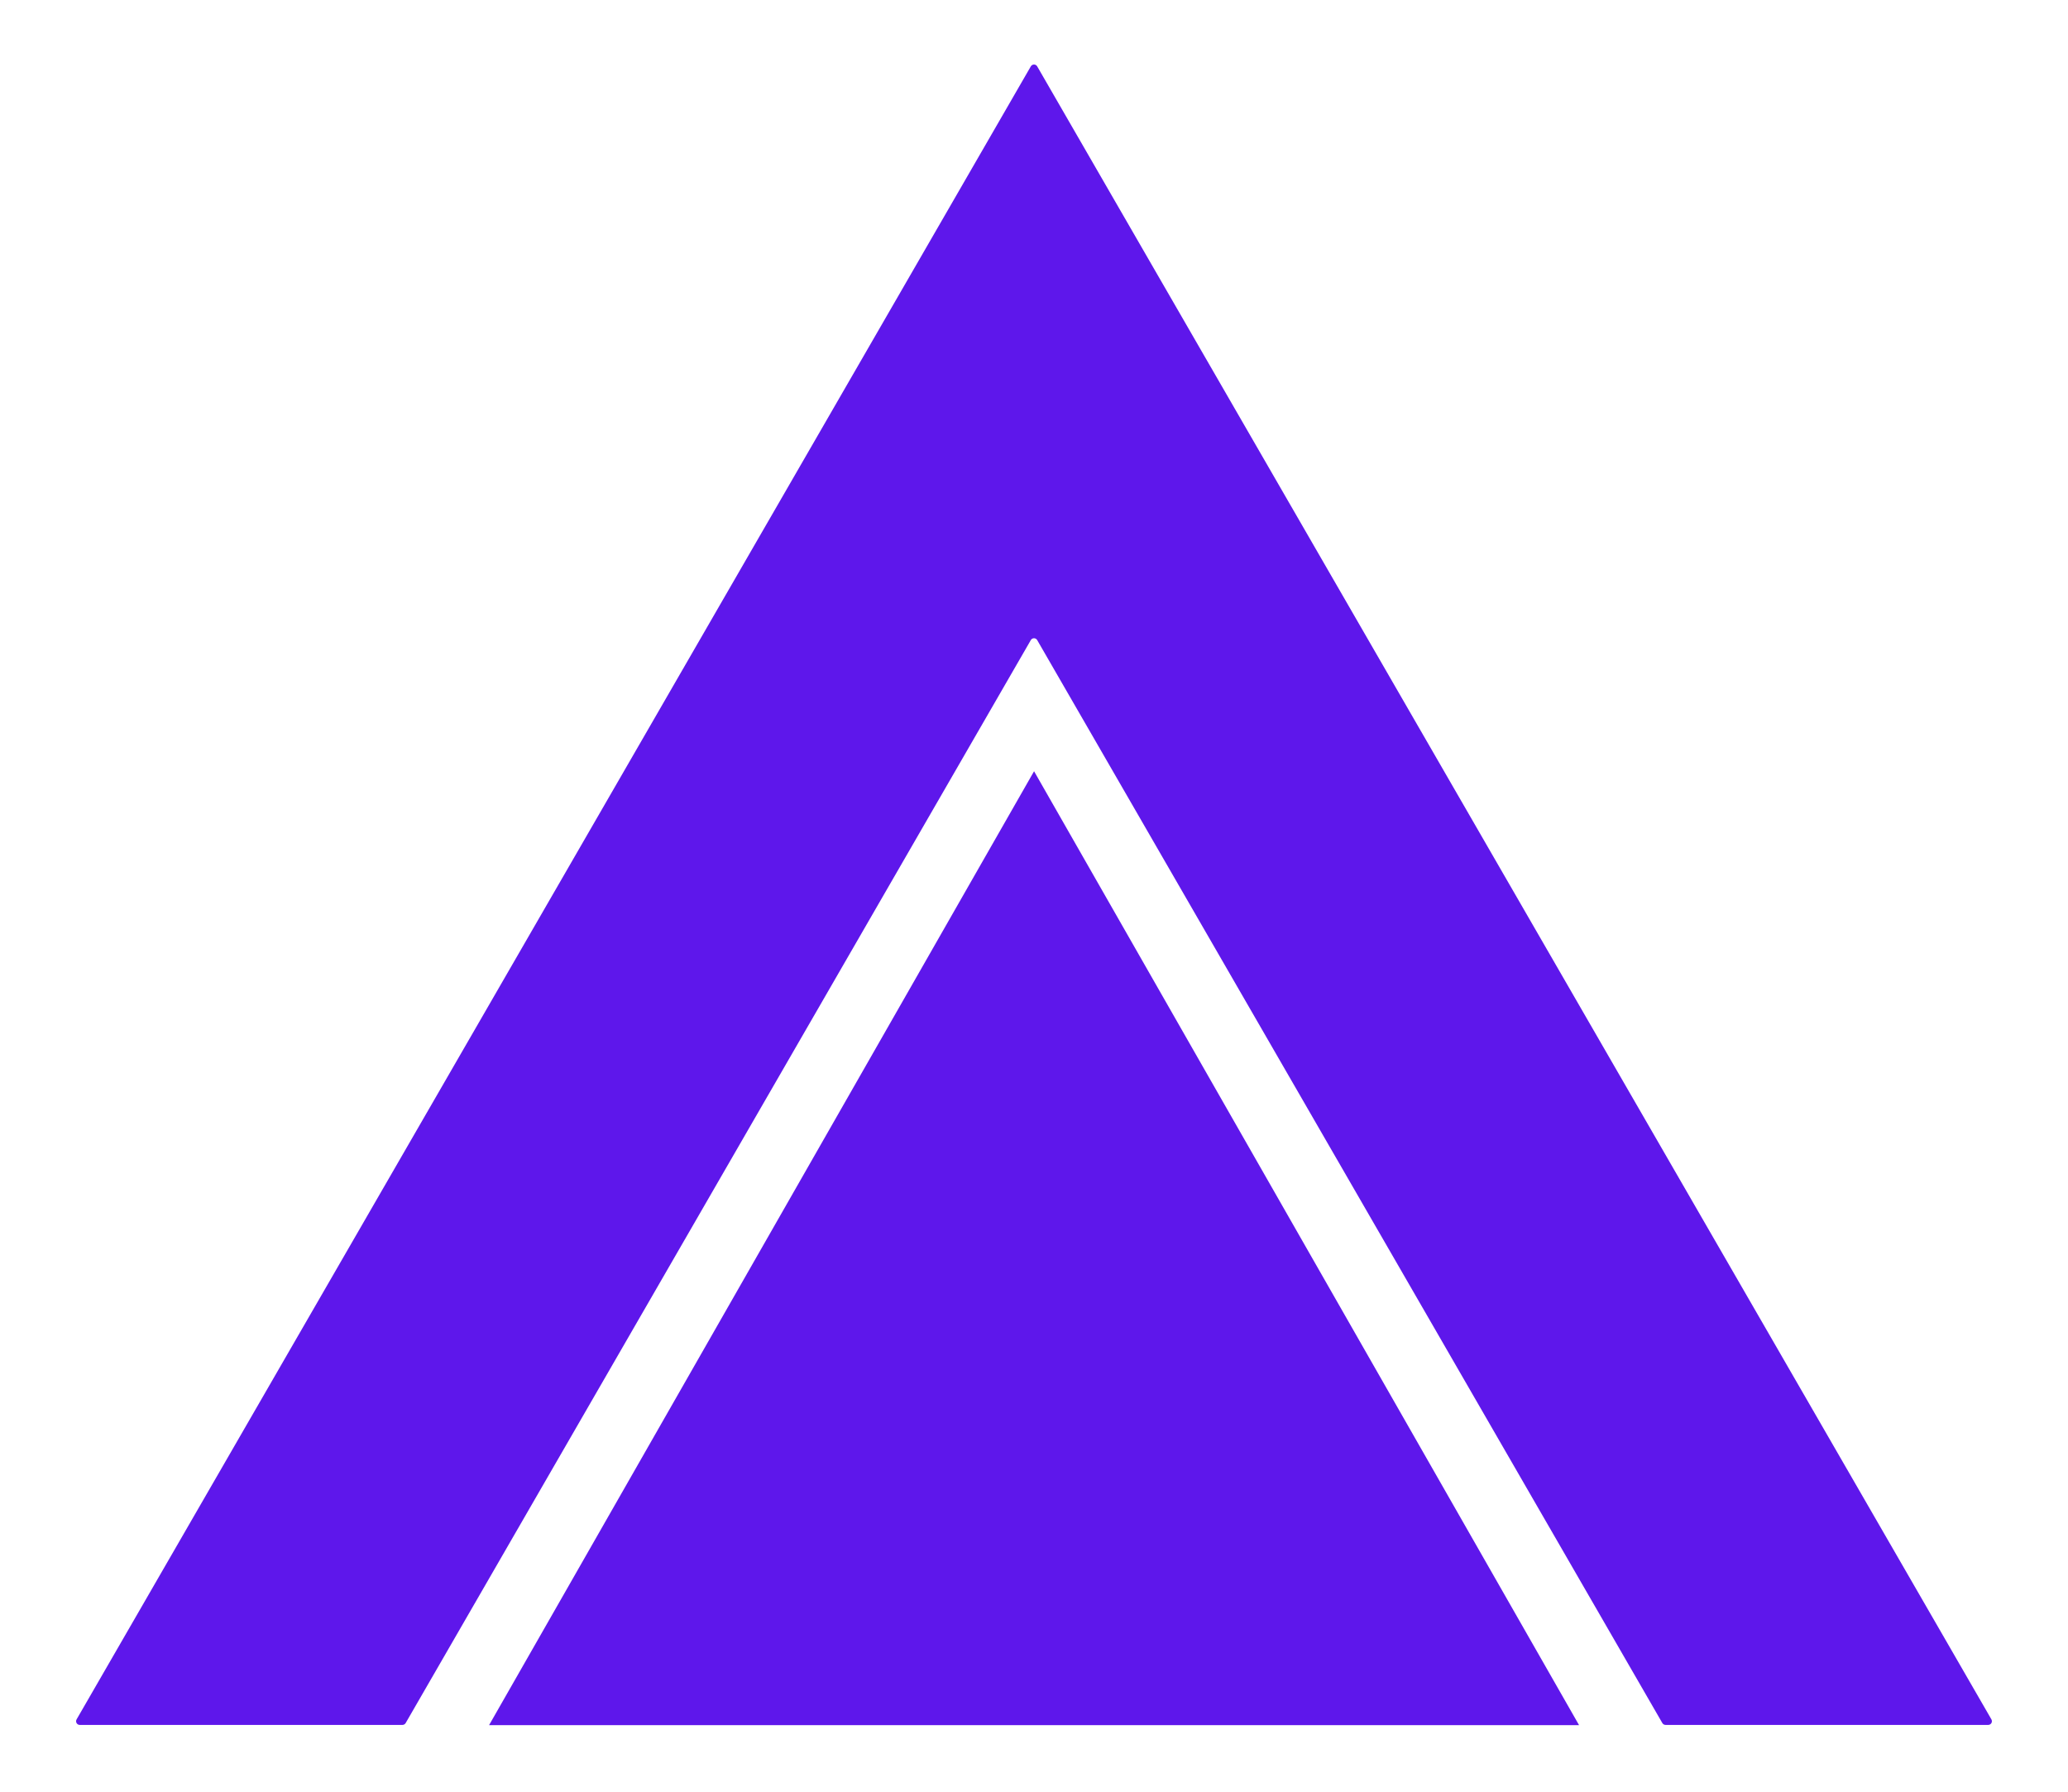
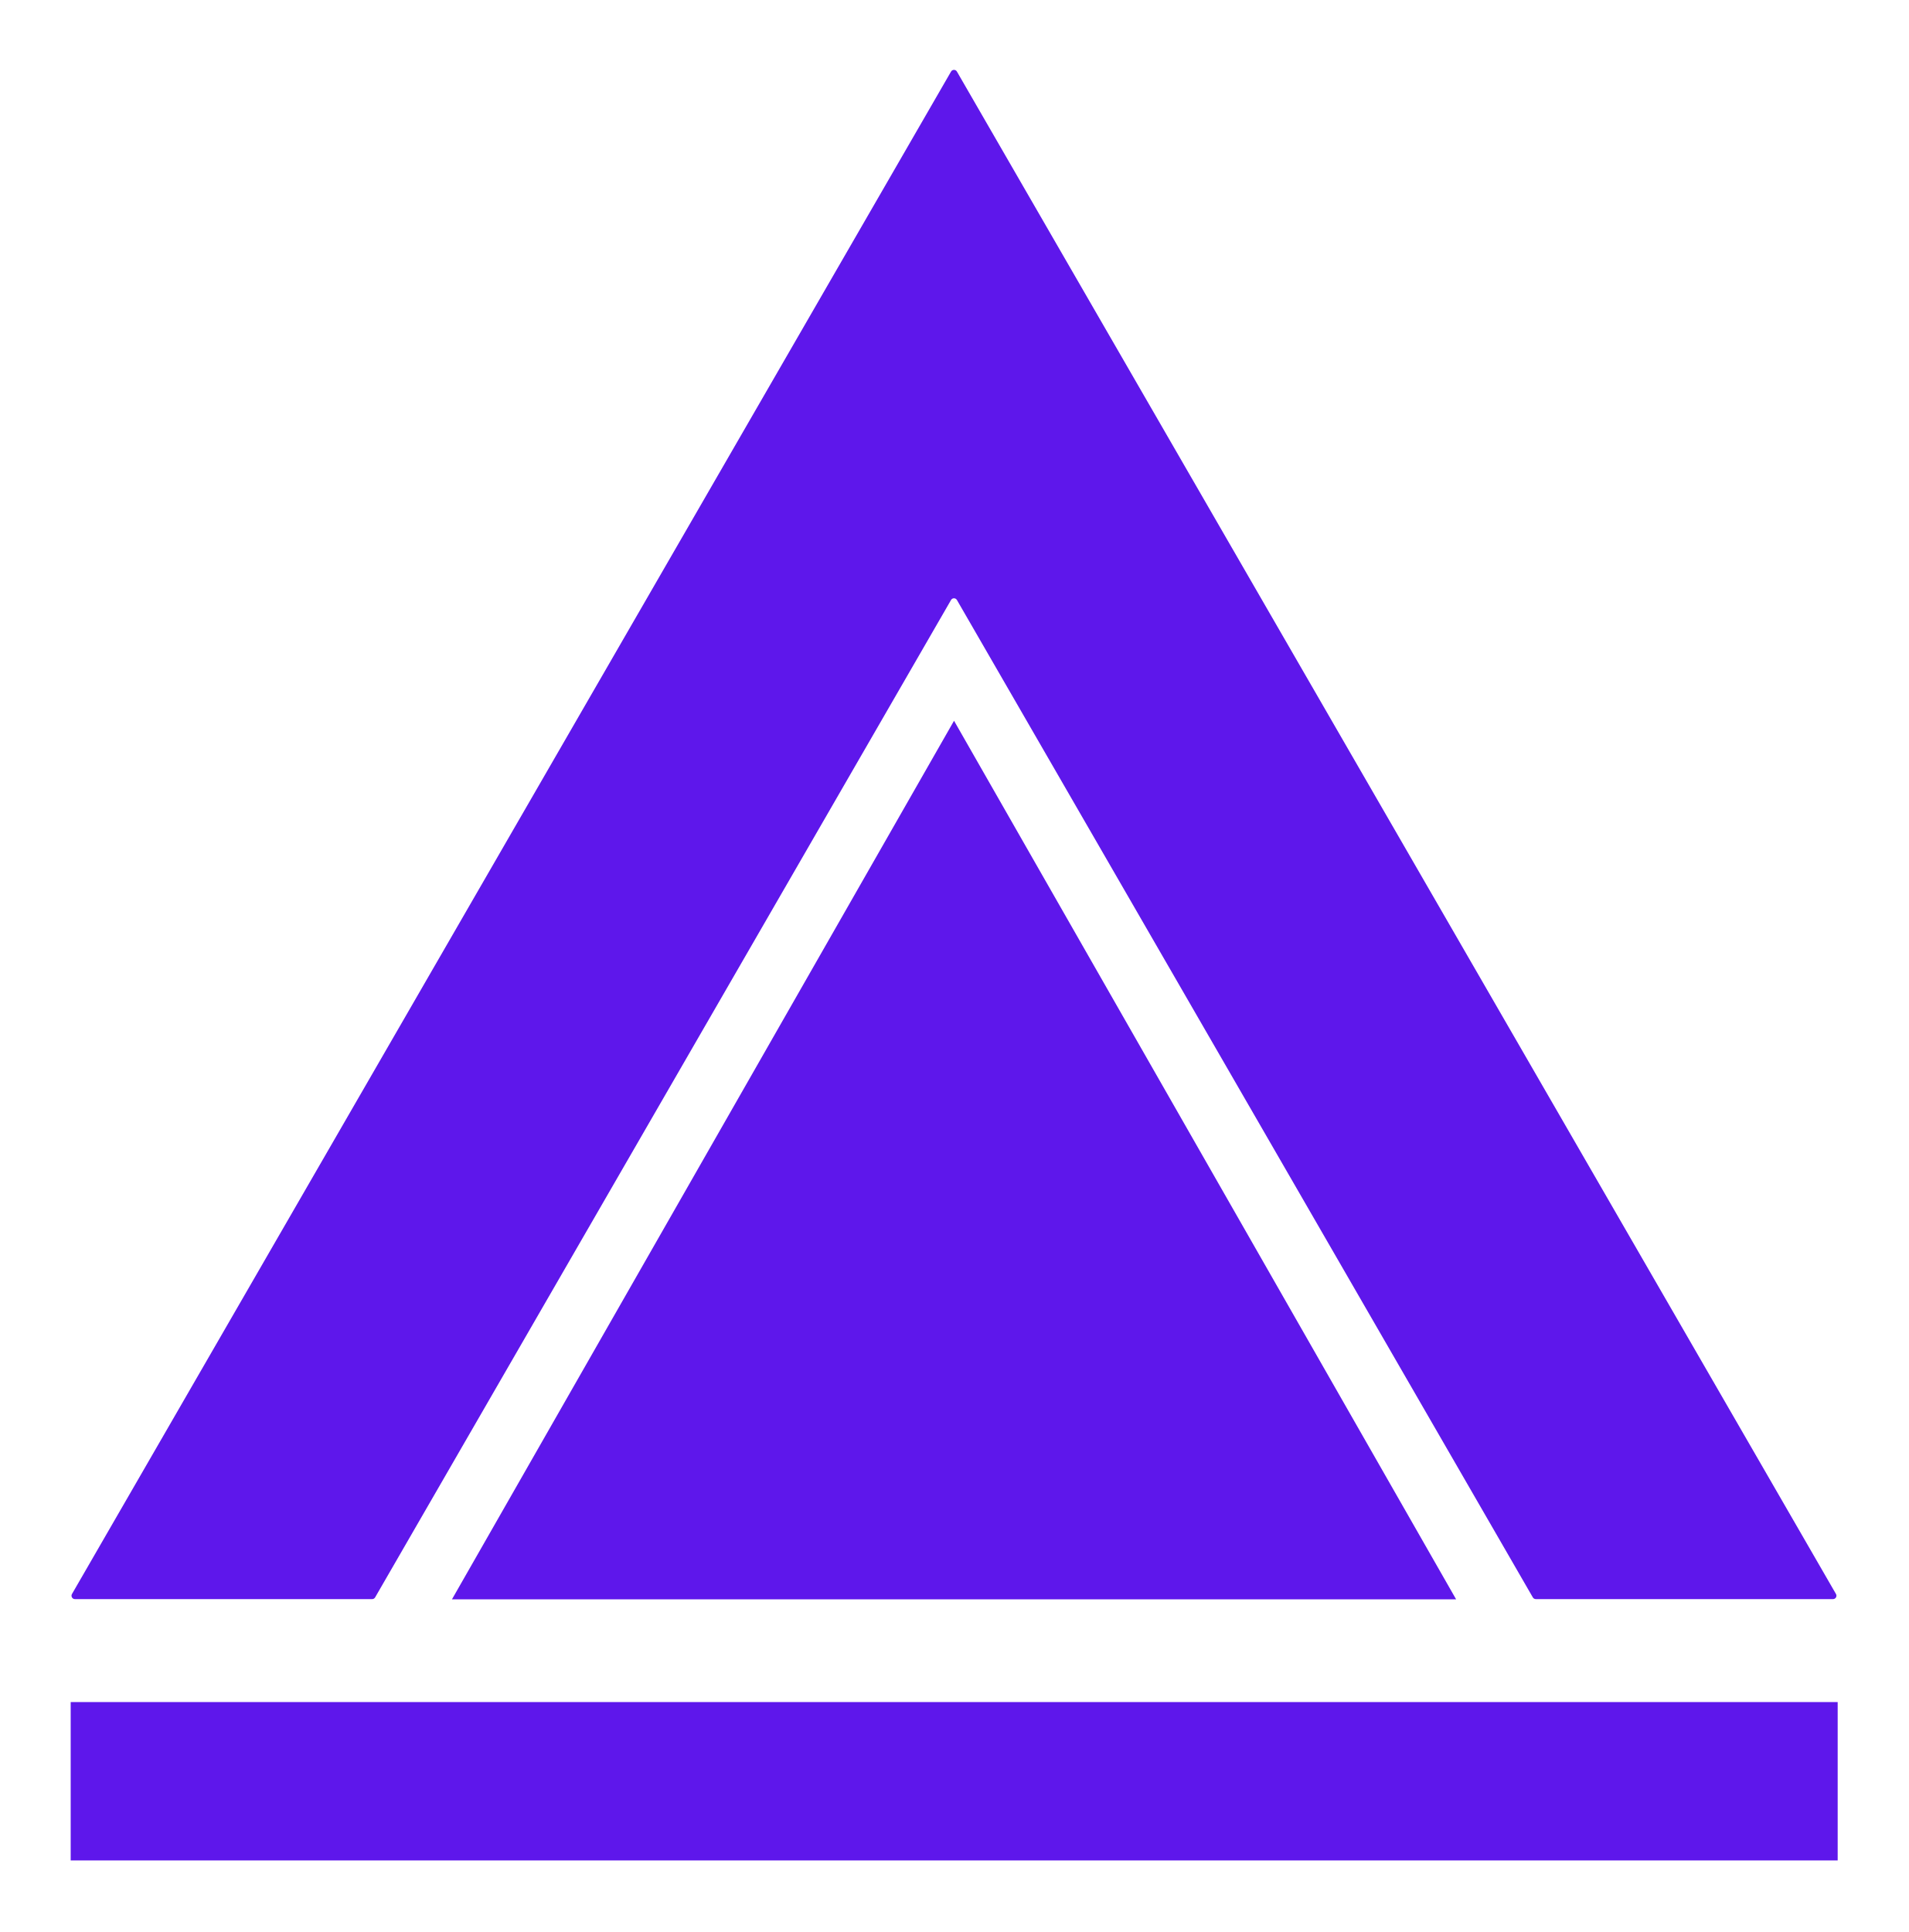
- <svg xmlns="http://www.w3.org/2000/svg" xmlns:xlink="http://www.w3.org/1999/xlink" viewBox="592.999 171.458 253.986 219.962">
+ <svg xmlns="http://www.w3.org/2000/svg" xmlns:xlink="http://www.w3.org/1999/xlink" viewBox="592.811 170.065 254.417 257.593">
  <defs>
-     <clipPath id="d">
+     <clipPath id="f">
      <path d="M602.234 179.277h235.5v204h-235.5Zm0 0" />
    </clipPath>
-     <clipPath id="e">
+     <clipPath id="g">
      <path d="M653.066 266.164H787v117.137H653.066Zm0 0" />
    </clipPath>
-     <clipPath id="f">
+     <clipPath id="h">
      <path d="m720 266.164 66.934 117.137H653.066Zm0 0" />
    </clipPath>
    <clipPath id="b">
      <path d="M.066.164h133.895v117.137H.066Zm0 0" />
    </clipPath>
    <clipPath id="c">
      <path d="m67 .164 66.934 117.137H.066Zm0 0" />
    </clipPath>
    <clipPath id="a">
      <path d="M0 0h134v118H0z" />
    </clipPath>
-     <g id="g" clip-path="url(#a)">
+     <clipPath id="j">
+       <path d="M602.234 397.004h235.532v21.11H602.234Zm0 0" />
+     </clipPath>
+     <clipPath id="e">
+       <path d="M.234.004h235.532v21.11H.234Zm0 0" />
+     </clipPath>
+     <clipPath id="d">
+       <path d="M0 0h236v22H0z" />
+     </clipPath>
+     <g id="i" clip-path="url(#a)">
      <g clip-path="url(#b)">
        <g clip-path="url(#c)">
          <path fill="#5e17eb" d="M.066.164h134.067v117.137H.066Zm0 0" />
        </g>
      </g>
    </g>
+     <g id="k" clip-path="url(#d)">
+       <g clip-path="url(#e)">
+         <path fill="#5e17eb" d="M.234.004h235.57v21.11H.235Zm0 0" />
+       </g>
+     </g>
  </defs>
-   <g clip-path="url(#d)">
+   <g clip-path="url(#f)">
    <path fill="#5e17eb" d="m720.383 250.059 76.781 132.988a.46.46 0 0 0 .39.226h39.634a.453.453 0 0 0 .39-.68L720.383 179.606a.451.451 0 0 0-.781 0L602.406 382.594c-.176.3.043.68.39.68h39.634a.46.46 0 0 0 .39-.227l76.782-132.988a.45.45 0 0 1 .78 0" />
  </g>
-   <g clip-path="url(#e)">
-     <g clip-path="url(#f)">
-       <use xlink:href="#g" transform="translate(653 266)" />
+   <g clip-path="url(#g)">
+     <g clip-path="url(#h)">
+       <use xlink:href="#i" transform="translate(653 266)" />
    </g>
  </g>
+   <g clip-path="url(#j)">
+     <use xlink:href="#k" transform="translate(602 397)" />
+   </g>
</svg>
